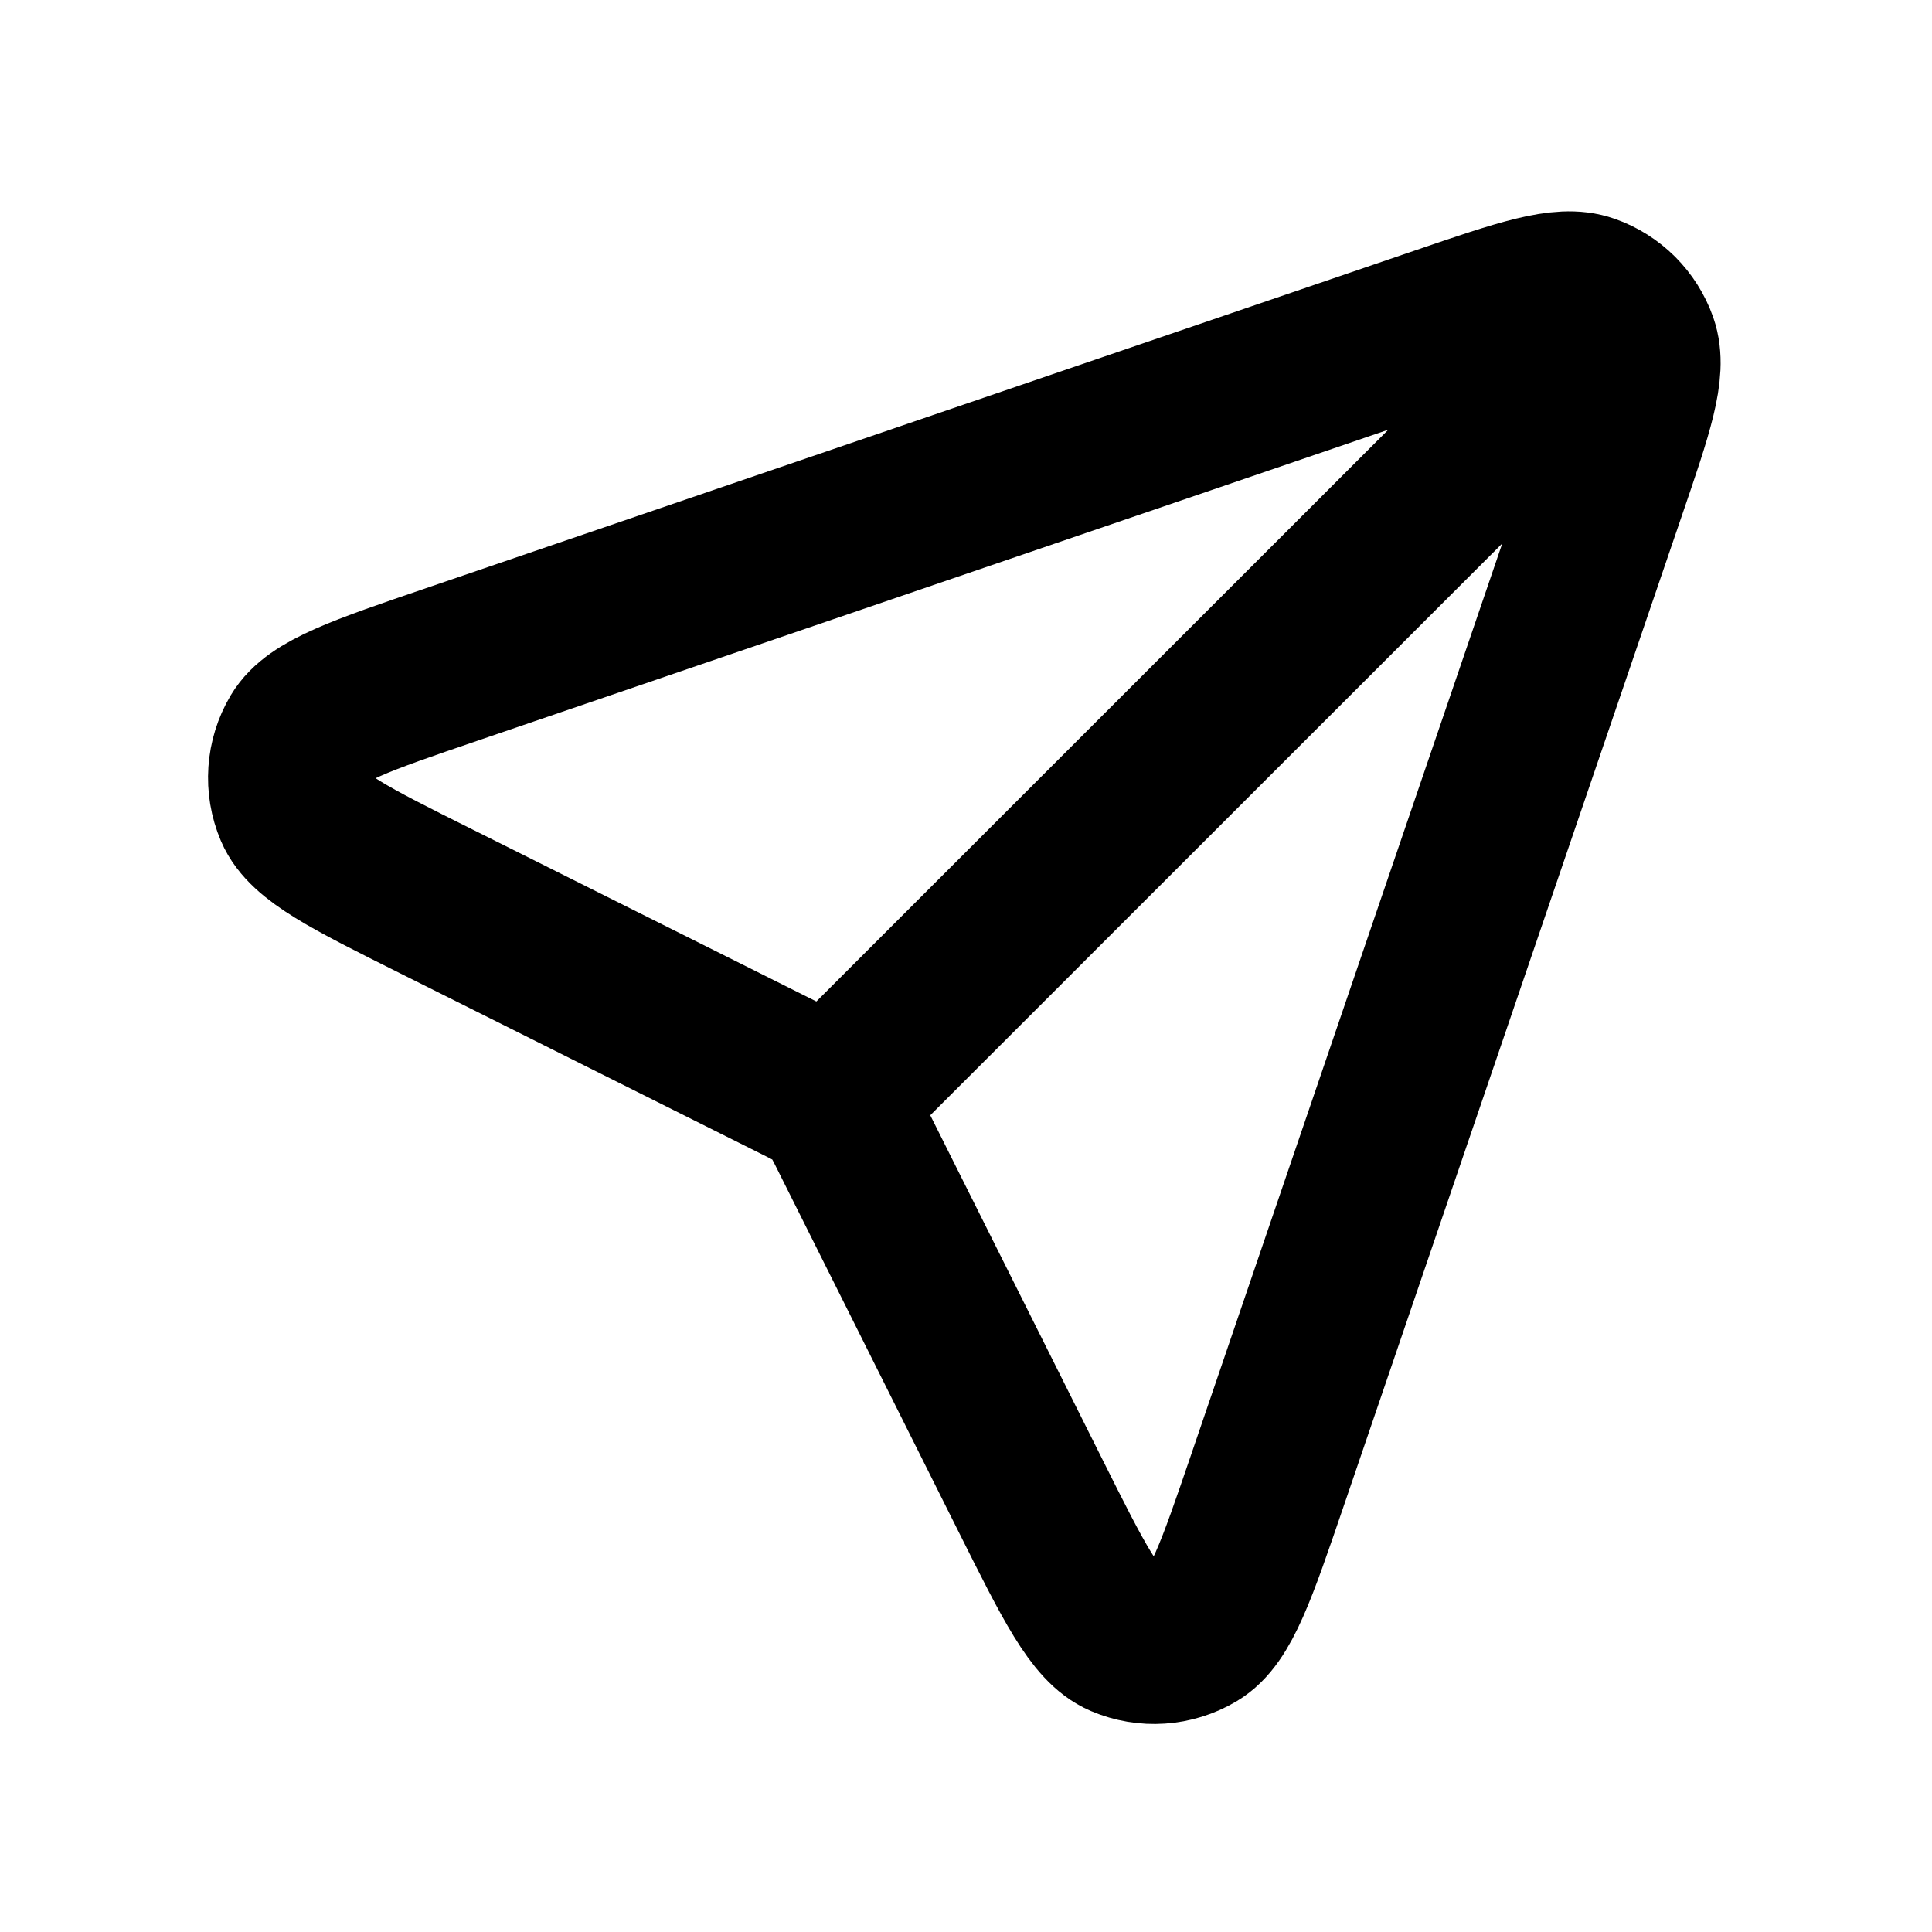
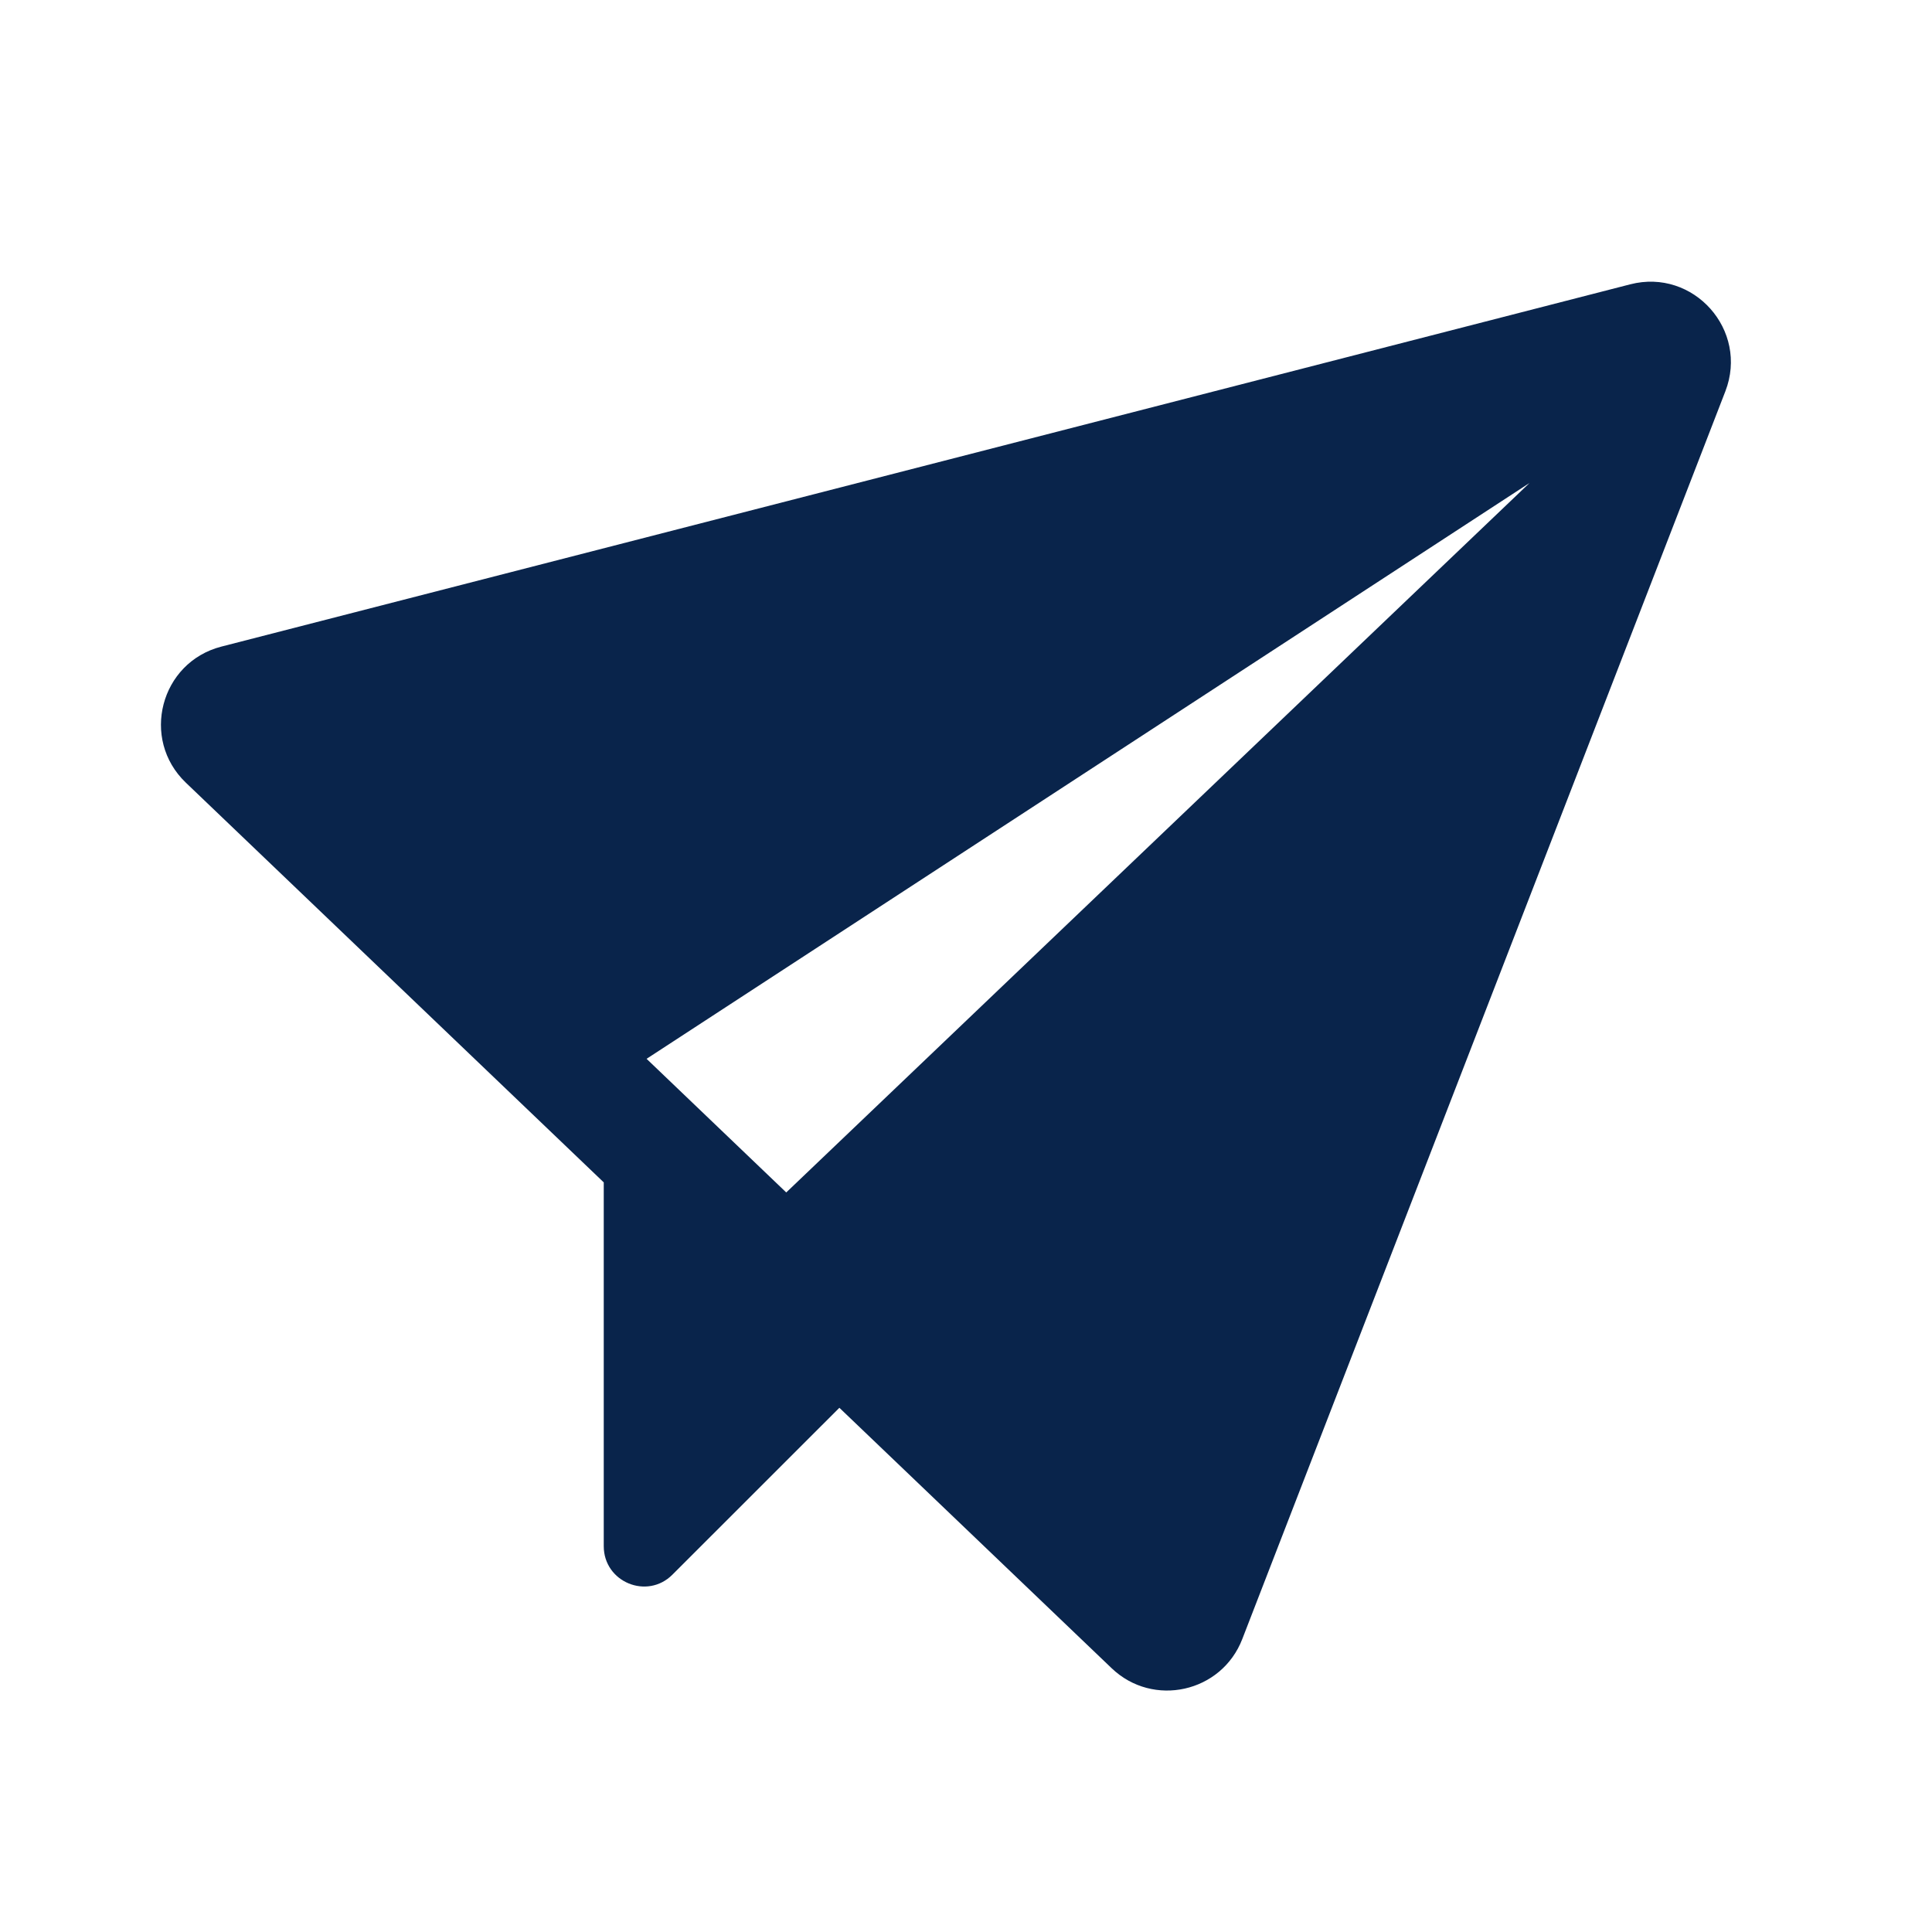
- <svg xmlns="http://www.w3.org/2000/svg" width="800px" height="800px" viewBox="0 0 24 24" fill="none">
-   <path d="M10.301 13.695L20.102 3.897M10.579 14.136L12.802 18.58C13.339 19.654 13.607 20.192 13.946 20.336C14.239 20.461 14.575 20.438 14.849 20.275C15.165 20.087 15.359 19.518 15.747 18.382L19.946 6.084C20.285 5.094 20.453 4.599 20.338 4.271C20.237 3.986 20.013 3.762 19.728 3.662C19.401 3.546 18.905 3.715 17.915 4.053L5.618 8.252C4.481 8.64 3.913 8.834 3.725 9.15C3.562 9.424 3.539 9.76 3.664 10.054C3.808 10.392 4.345 10.661 5.419 11.197L9.864 13.42C10.041 13.508 10.13 13.553 10.206 13.612C10.274 13.664 10.335 13.725 10.388 13.793C10.447 13.87 10.491 13.959 10.579 14.136Z" stroke="#000000" stroke-width="2" stroke-linecap="round" stroke-linejoin="round" />
+ <svg xmlns="http://www.w3.org/2000/svg" width="800px" height="800px" viewBox="0 0 24 24" version="1.1">
+   <g id="页面-1" stroke="none" stroke-width="1" fill="none" fill-rule="evenodd">
+     <g id="System" transform="translate(-1104, -48)" fill-rule="nonzero">
+       <g id="send_plane_fill" transform="translate(1104, 48)">
+         <path d="M24,0 L24,24 L0,24 L0,0 L24,0 Z M12.593,23.258 L12.582,23.26 L12.511,23.295 L12.492,23.299 L12.492,23.299 L12.477,23.295 L12.406,23.26 C12.396,23.256 12.387,23.259 12.382,23.265 L12.378,23.276 L12.361,23.703 L12.366,23.723 L12.377,23.736 L12.48,23.81 L12.495,23.814 L12.495,23.814 L12.507,23.81 L12.611,23.736 L12.623,23.72 L12.623,23.72 L12.627,23.703 L12.61,23.276 C12.608,23.266 12.601,23.259 12.593,23.258 L12.593,23.258 Z M12.858,23.145 L12.845,23.147 L12.66,23.24 L12.65,23.25 L12.65,23.25 L12.647,23.261 L12.665,23.691 L12.67,23.703 L12.67,23.703 L12.678,23.71 L12.879,23.803 C12.891,23.807 12.902,23.803 12.908,23.795 L12.912,23.781 L12.878,23.167 C12.875,23.155 12.867,23.147 12.858,23.145 L12.858,23.145 Z M12.143,23.147 C12.133,23.142 12.122,23.145 12.116,23.153 L12.11,23.167 L12.076,23.781 C12.075,23.793 12.083,23.802 12.093,23.805 L12.108,23.803 L12.309,23.71 L12.319,23.702 L12.319,23.702 L12.323,23.691 L12.34,23.261 L12.337,23.249 L12.337,23.249 L12.328,23.24 L12.143,23.147 Z" id="MingCute" fill-rule="nonzero">
+ 
+ </path>
+         <path d="M21.433,4.861 L15.432,20.361 C15.175,21.026 14.324,21.216 13.809,20.723 L10.427,17.488 L8.353,19.561 C8.039,19.876 7.5,19.653 7.5,19.207 L7.5,14.688 L2.309,9.723 C1.742,9.181 1.991,8.227 2.751,8.032 L20.251,3.532 C21.039,3.329 21.726,4.102 21.433,4.861 Z M19,6 L8.032,13.153 L9.767,14.813 L19,6 Z" id="形状" fill="#09244B">
+ 
+ </path>
+       </g>
+     </g>
+   </g>
</svg>
